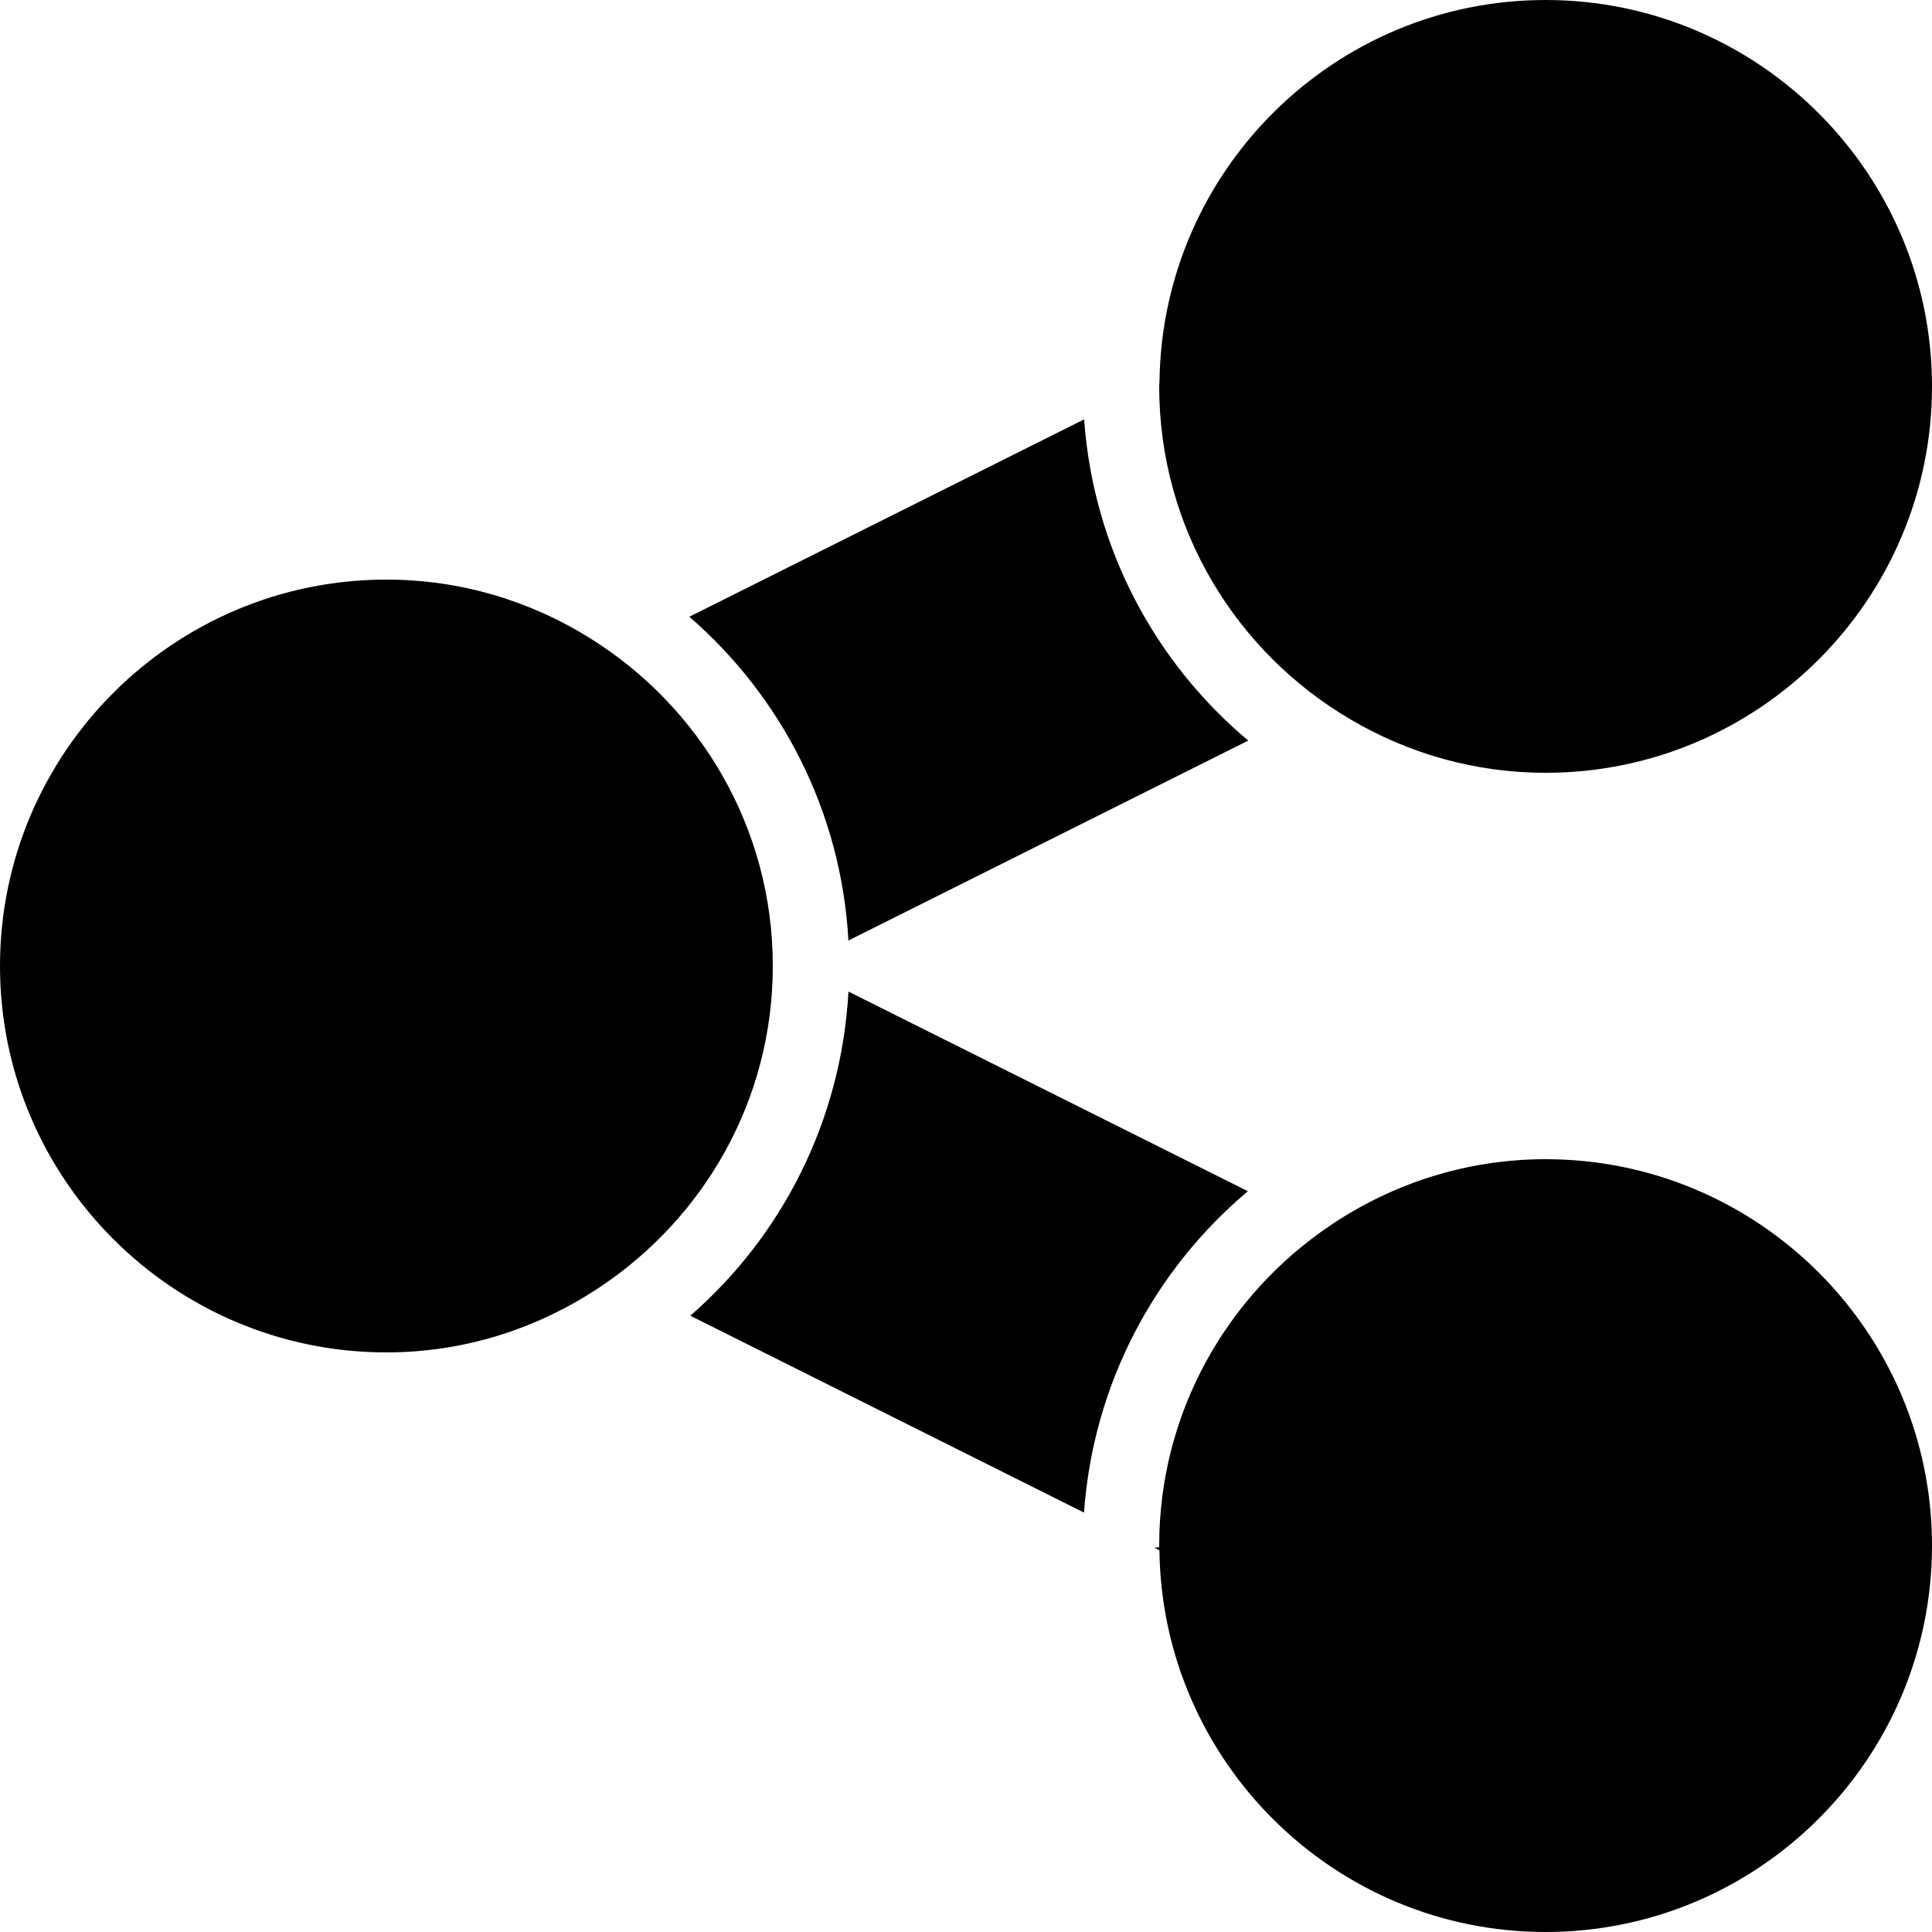
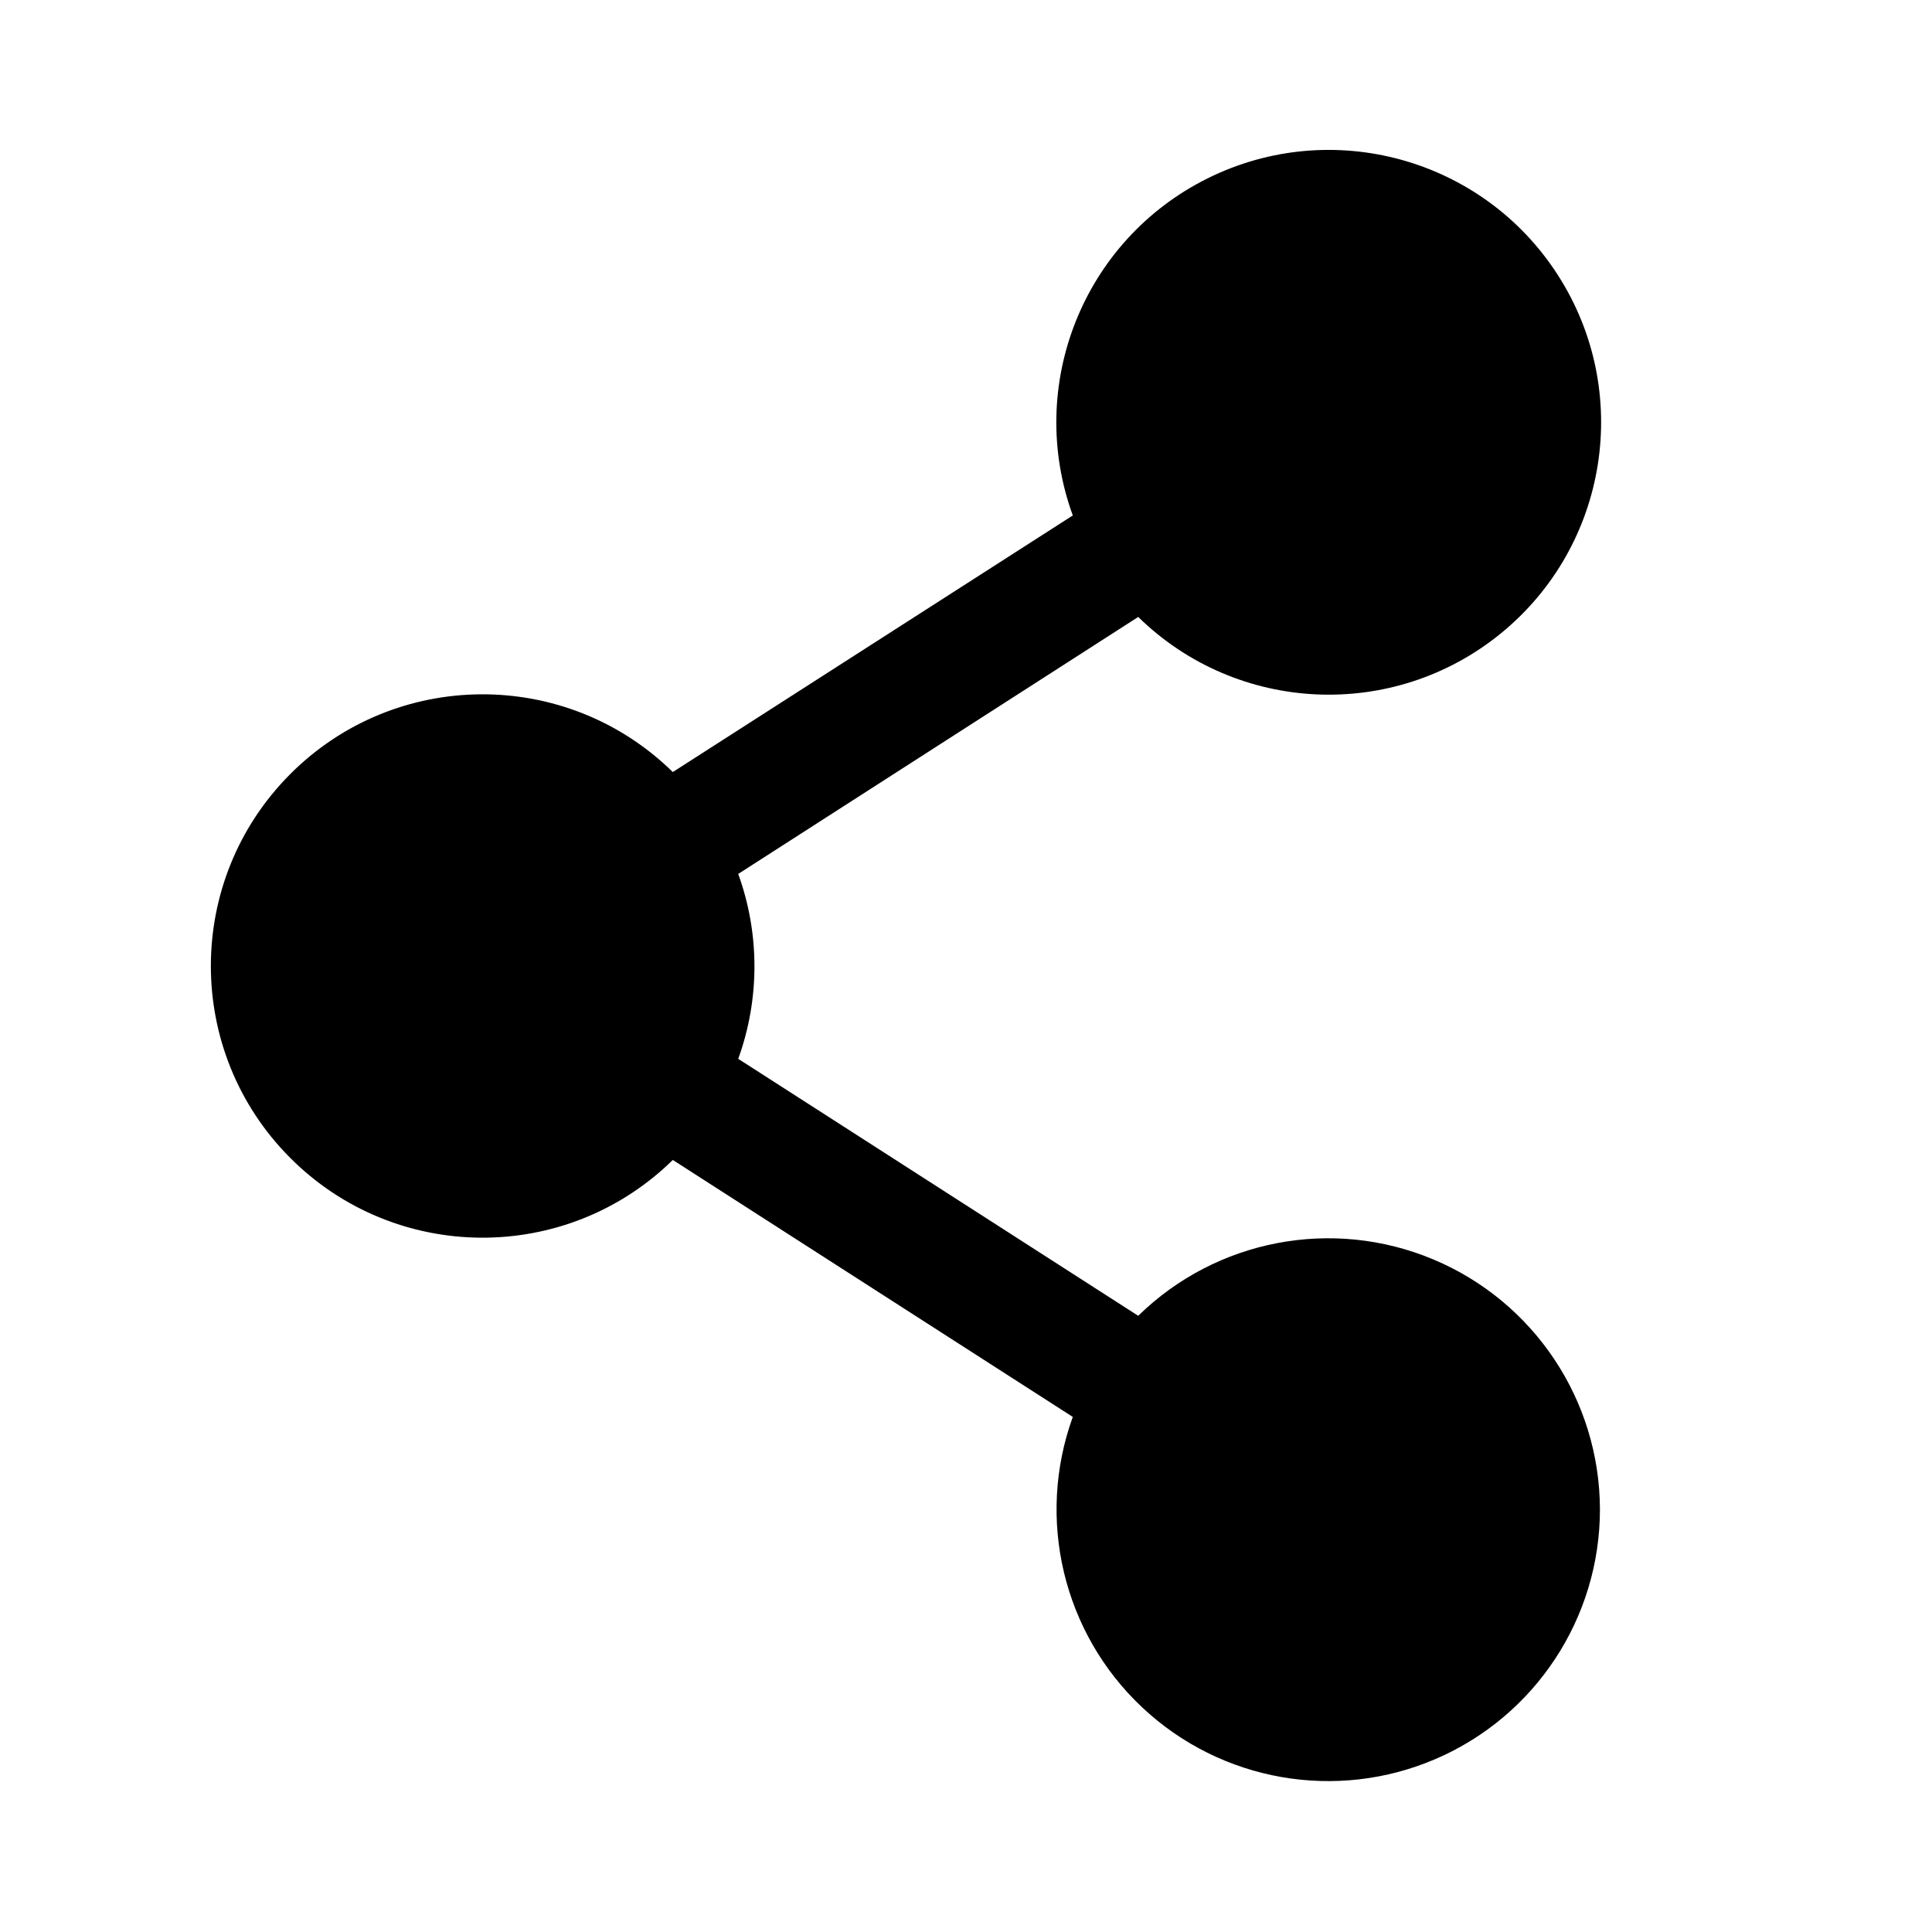
- <svg xmlns="http://www.w3.org/2000/svg" width="50" height="50" viewBox="0 0 50 50">
-   <path d="M20 25c0-3.589-1.899-6.725-4.739-8.489C13.731 15.557 11.931 15 10 15 4.486 15 0 19.486 0 25c0 5.514 4.486 10 10 10 2.051 0 3.949-.634 5.537-1.698C18.22 31.51 20 28.471 20 25zM21.957 24.34l10.347-5.174c-2.416-2.028-4.009-4.98-4.247-8.313l-10.217 5.108C20.219 18.025 21.772 20.996 21.957 24.34zM17.865 34.051l10.189 5.095c.237-3.333 1.829-6.287 4.241-8.317l-10.337-5.167C21.774 29.002 20.239 31.986 17.865 34.051zM40 0c-5.464 0-9.913 4.408-9.992 9.854C30.007 9.903 30 9.951 30 10c0 3.688 2.004 6.899 4.976 8.633C36.453 19.498 38.167 20 40 20c5.514 0 10-4.486 10-10S45.514 0 40 0zM40 30c-2.063 0-3.976.638-5.569 1.712C31.764 33.508 30 36.543 30 40c0 .015.002.028.002.042-.044.003-.083.011-.127.014l.131.065C30.072 45.579 34.527 50 40 50c5.514 0 10-4.486 10-10S45.514 30 40 30z" />
+ <svg xmlns="http://www.w3.org/2000/svg" viewBox="0 0 256 256" fill="currentColor">
+   <path d="M212,200a36,36,0,1,1-69.85-12.25l-53-34.05a36,36,0,1,1,0-51.4l53-34a36.09,36.09,0,1,1,8.67,13.45l-53,34.05a36,36,0,0,1,0,24.5l53,34.05A36,36,0,0,1,212,200Z" />
</svg>
